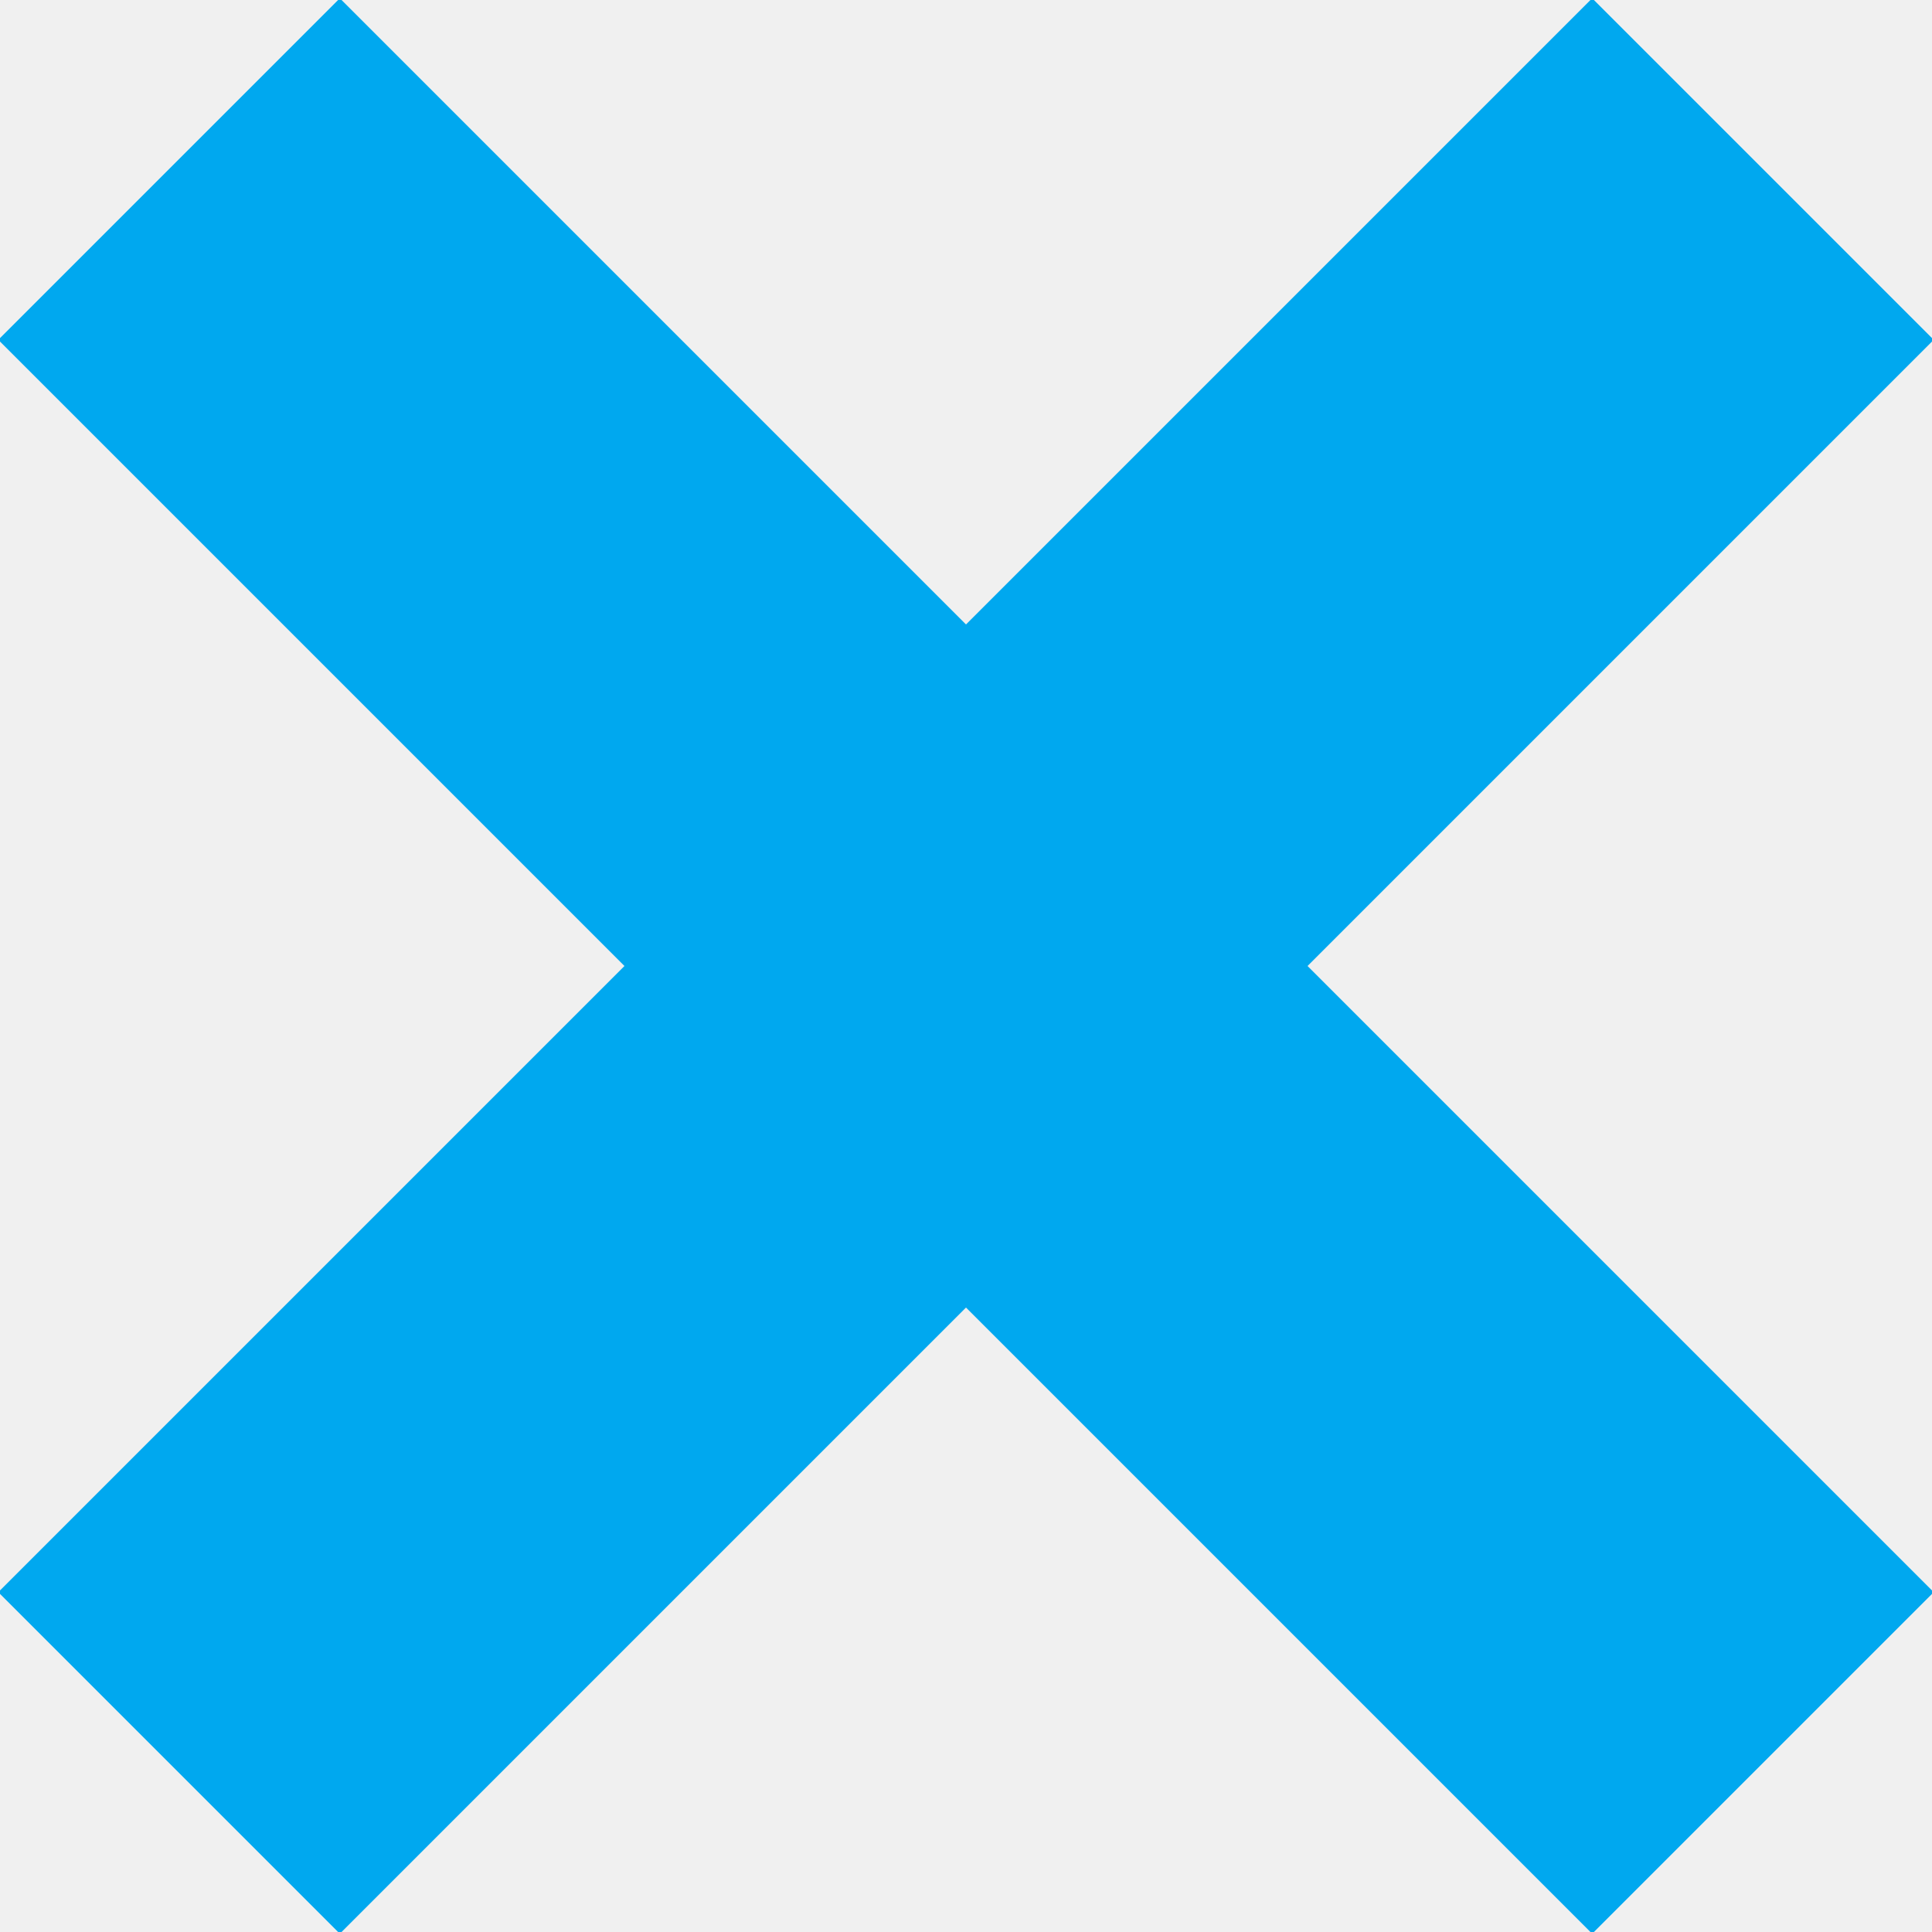
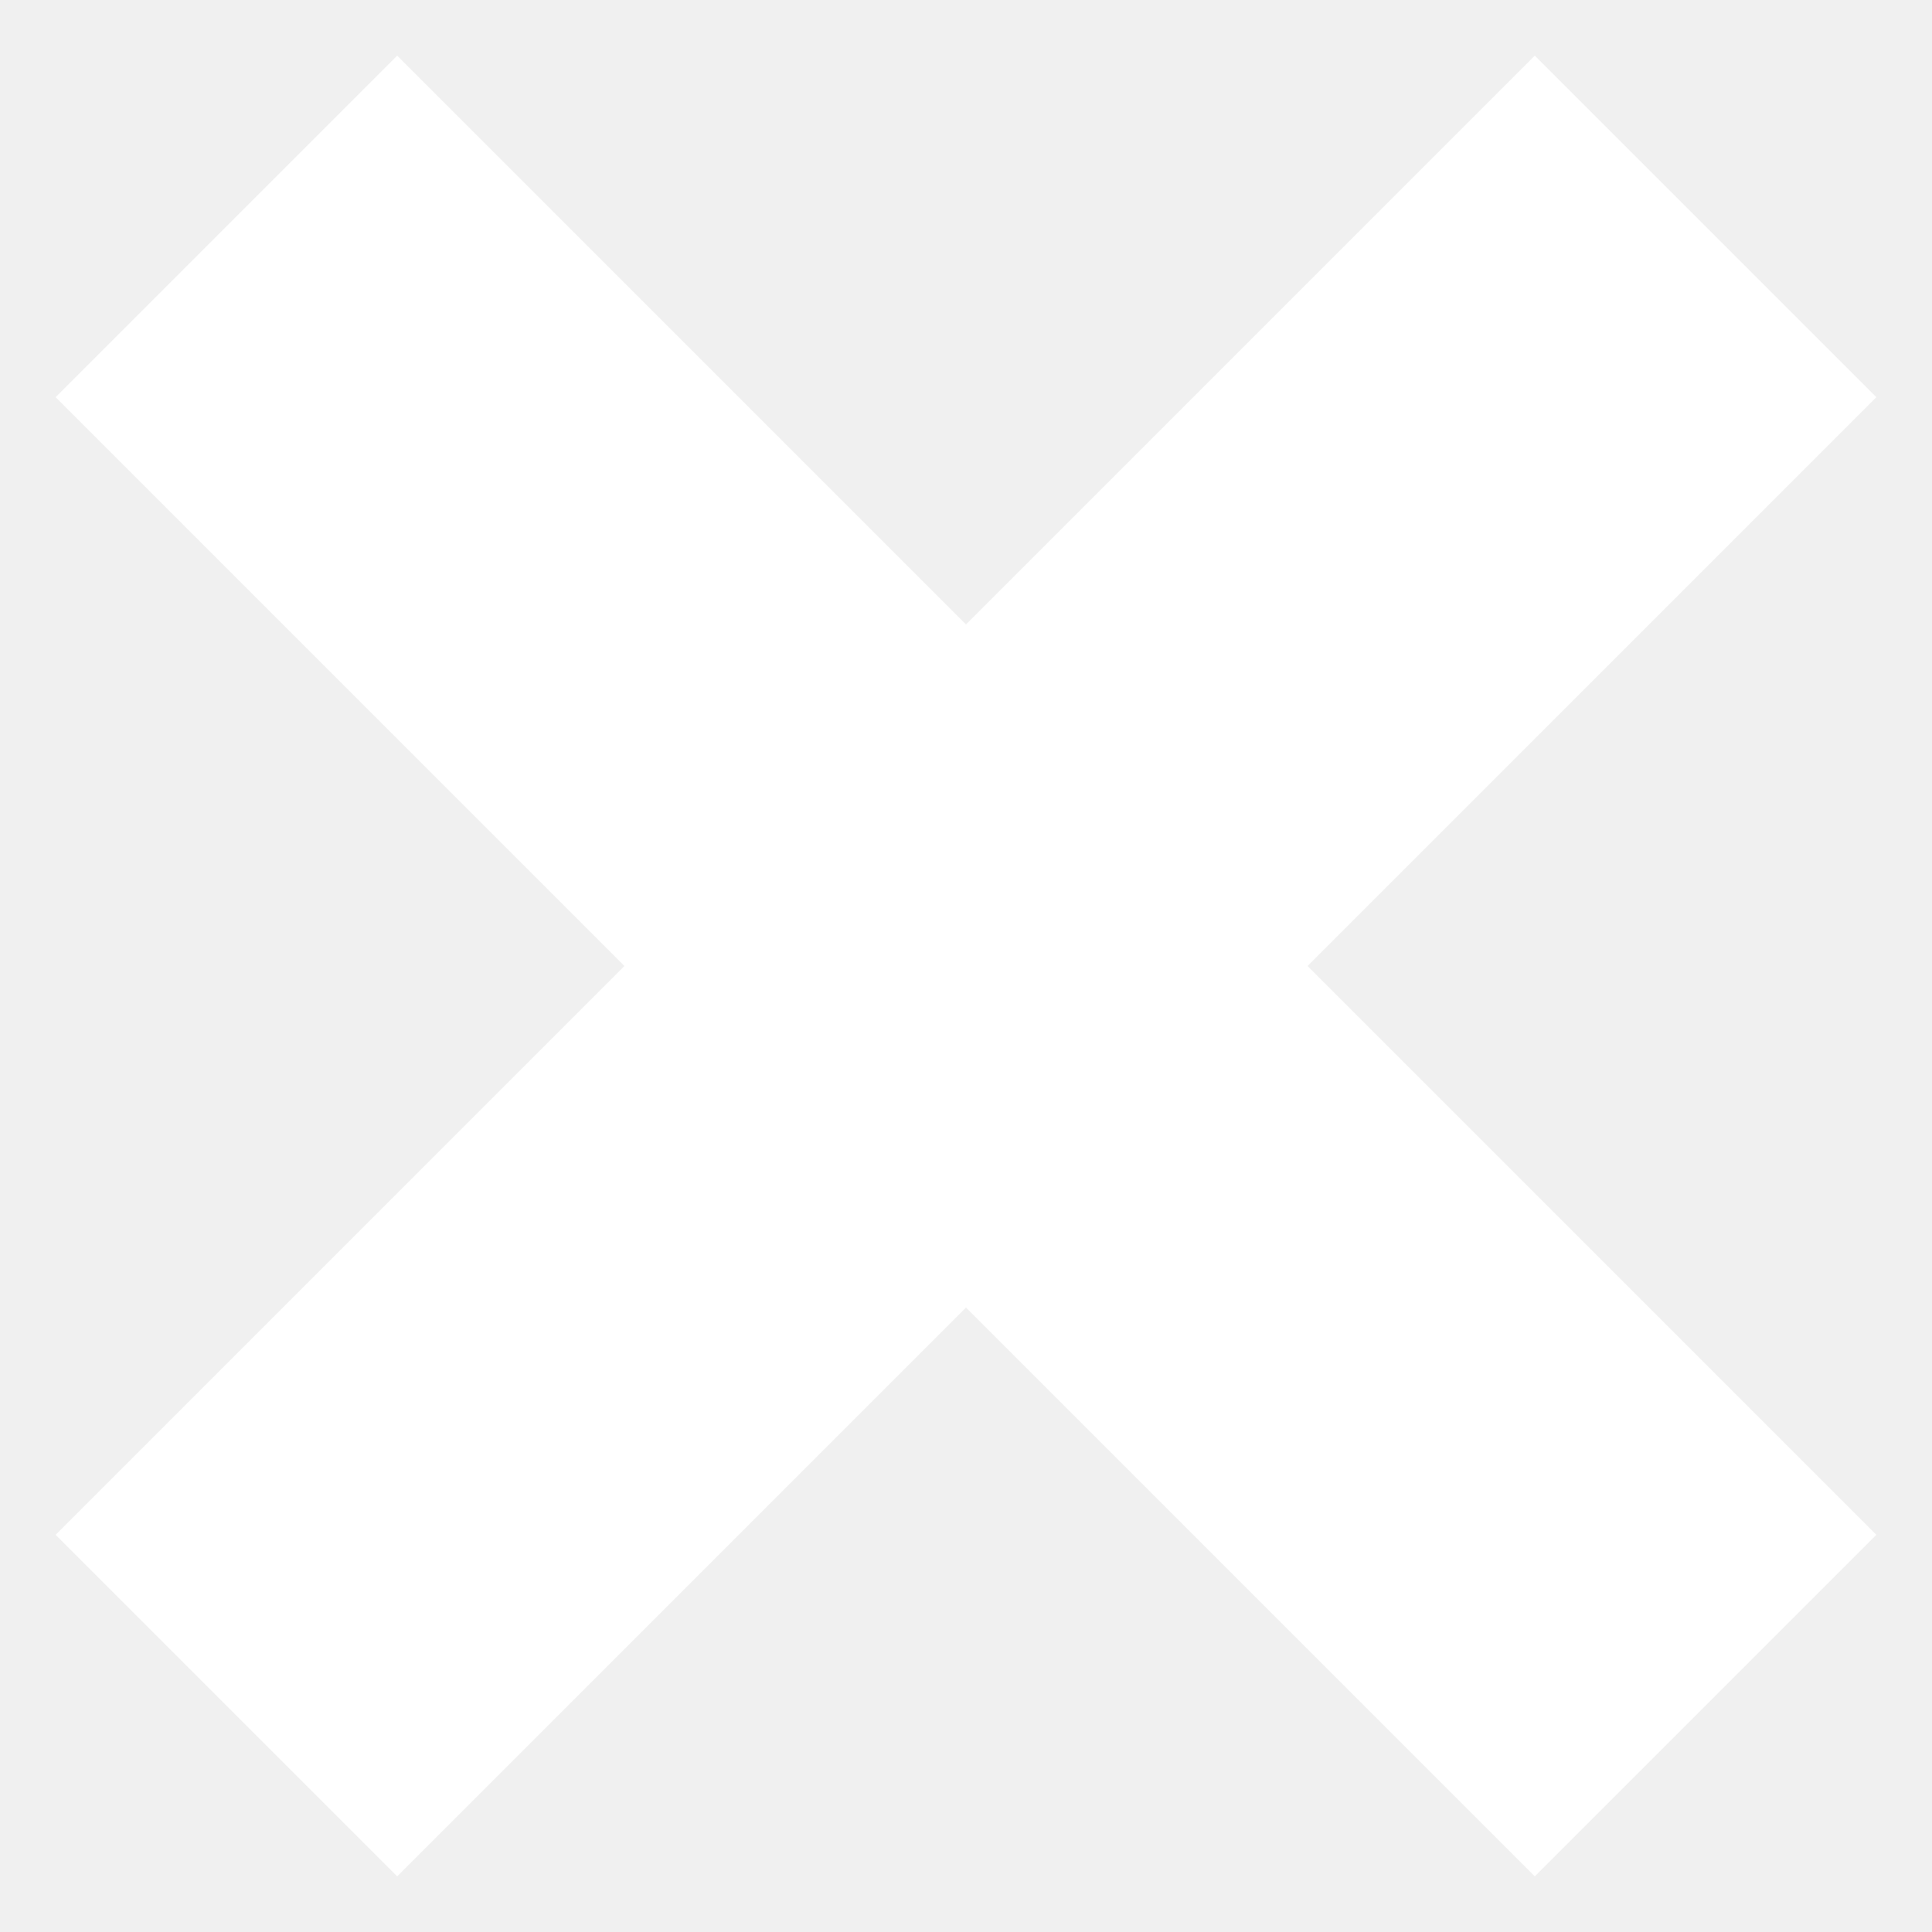
- <svg xmlns="http://www.w3.org/2000/svg" width="8px" height="8px" viewBox="0 0 8 8" version="1.1">
+ <svg xmlns="http://www.w3.org/2000/svg" width="16px" height="16px" viewBox="0 0 16 16" version="1.1">
  <defs />
  <g id="Page-1" stroke="none" stroke-width="1" fill="none" fill-rule="evenodd">
-     <g id="close" stroke="#00A8EF" stroke-width="2">
-       <path d="M0.7,7.3 L7.3,0.7" id="Path-4" />
-       <path d="M7.3,7.3 L0.7,0.7" id="Path-4" />
+     <g id="Artboard-1" transform="translate(-210, -330)" stroke="#FFFFFF" stroke-width="4">
+       <g id="close" transform="translate(210, 330)">
+         <path d="M1.875,1.875 L14.125,14.125" id="Shape" />
+         <path d="M14.125,1.875 L1.875,14.125" id="Shape" />
+       </g>
    </g>
  </g>
</svg>
